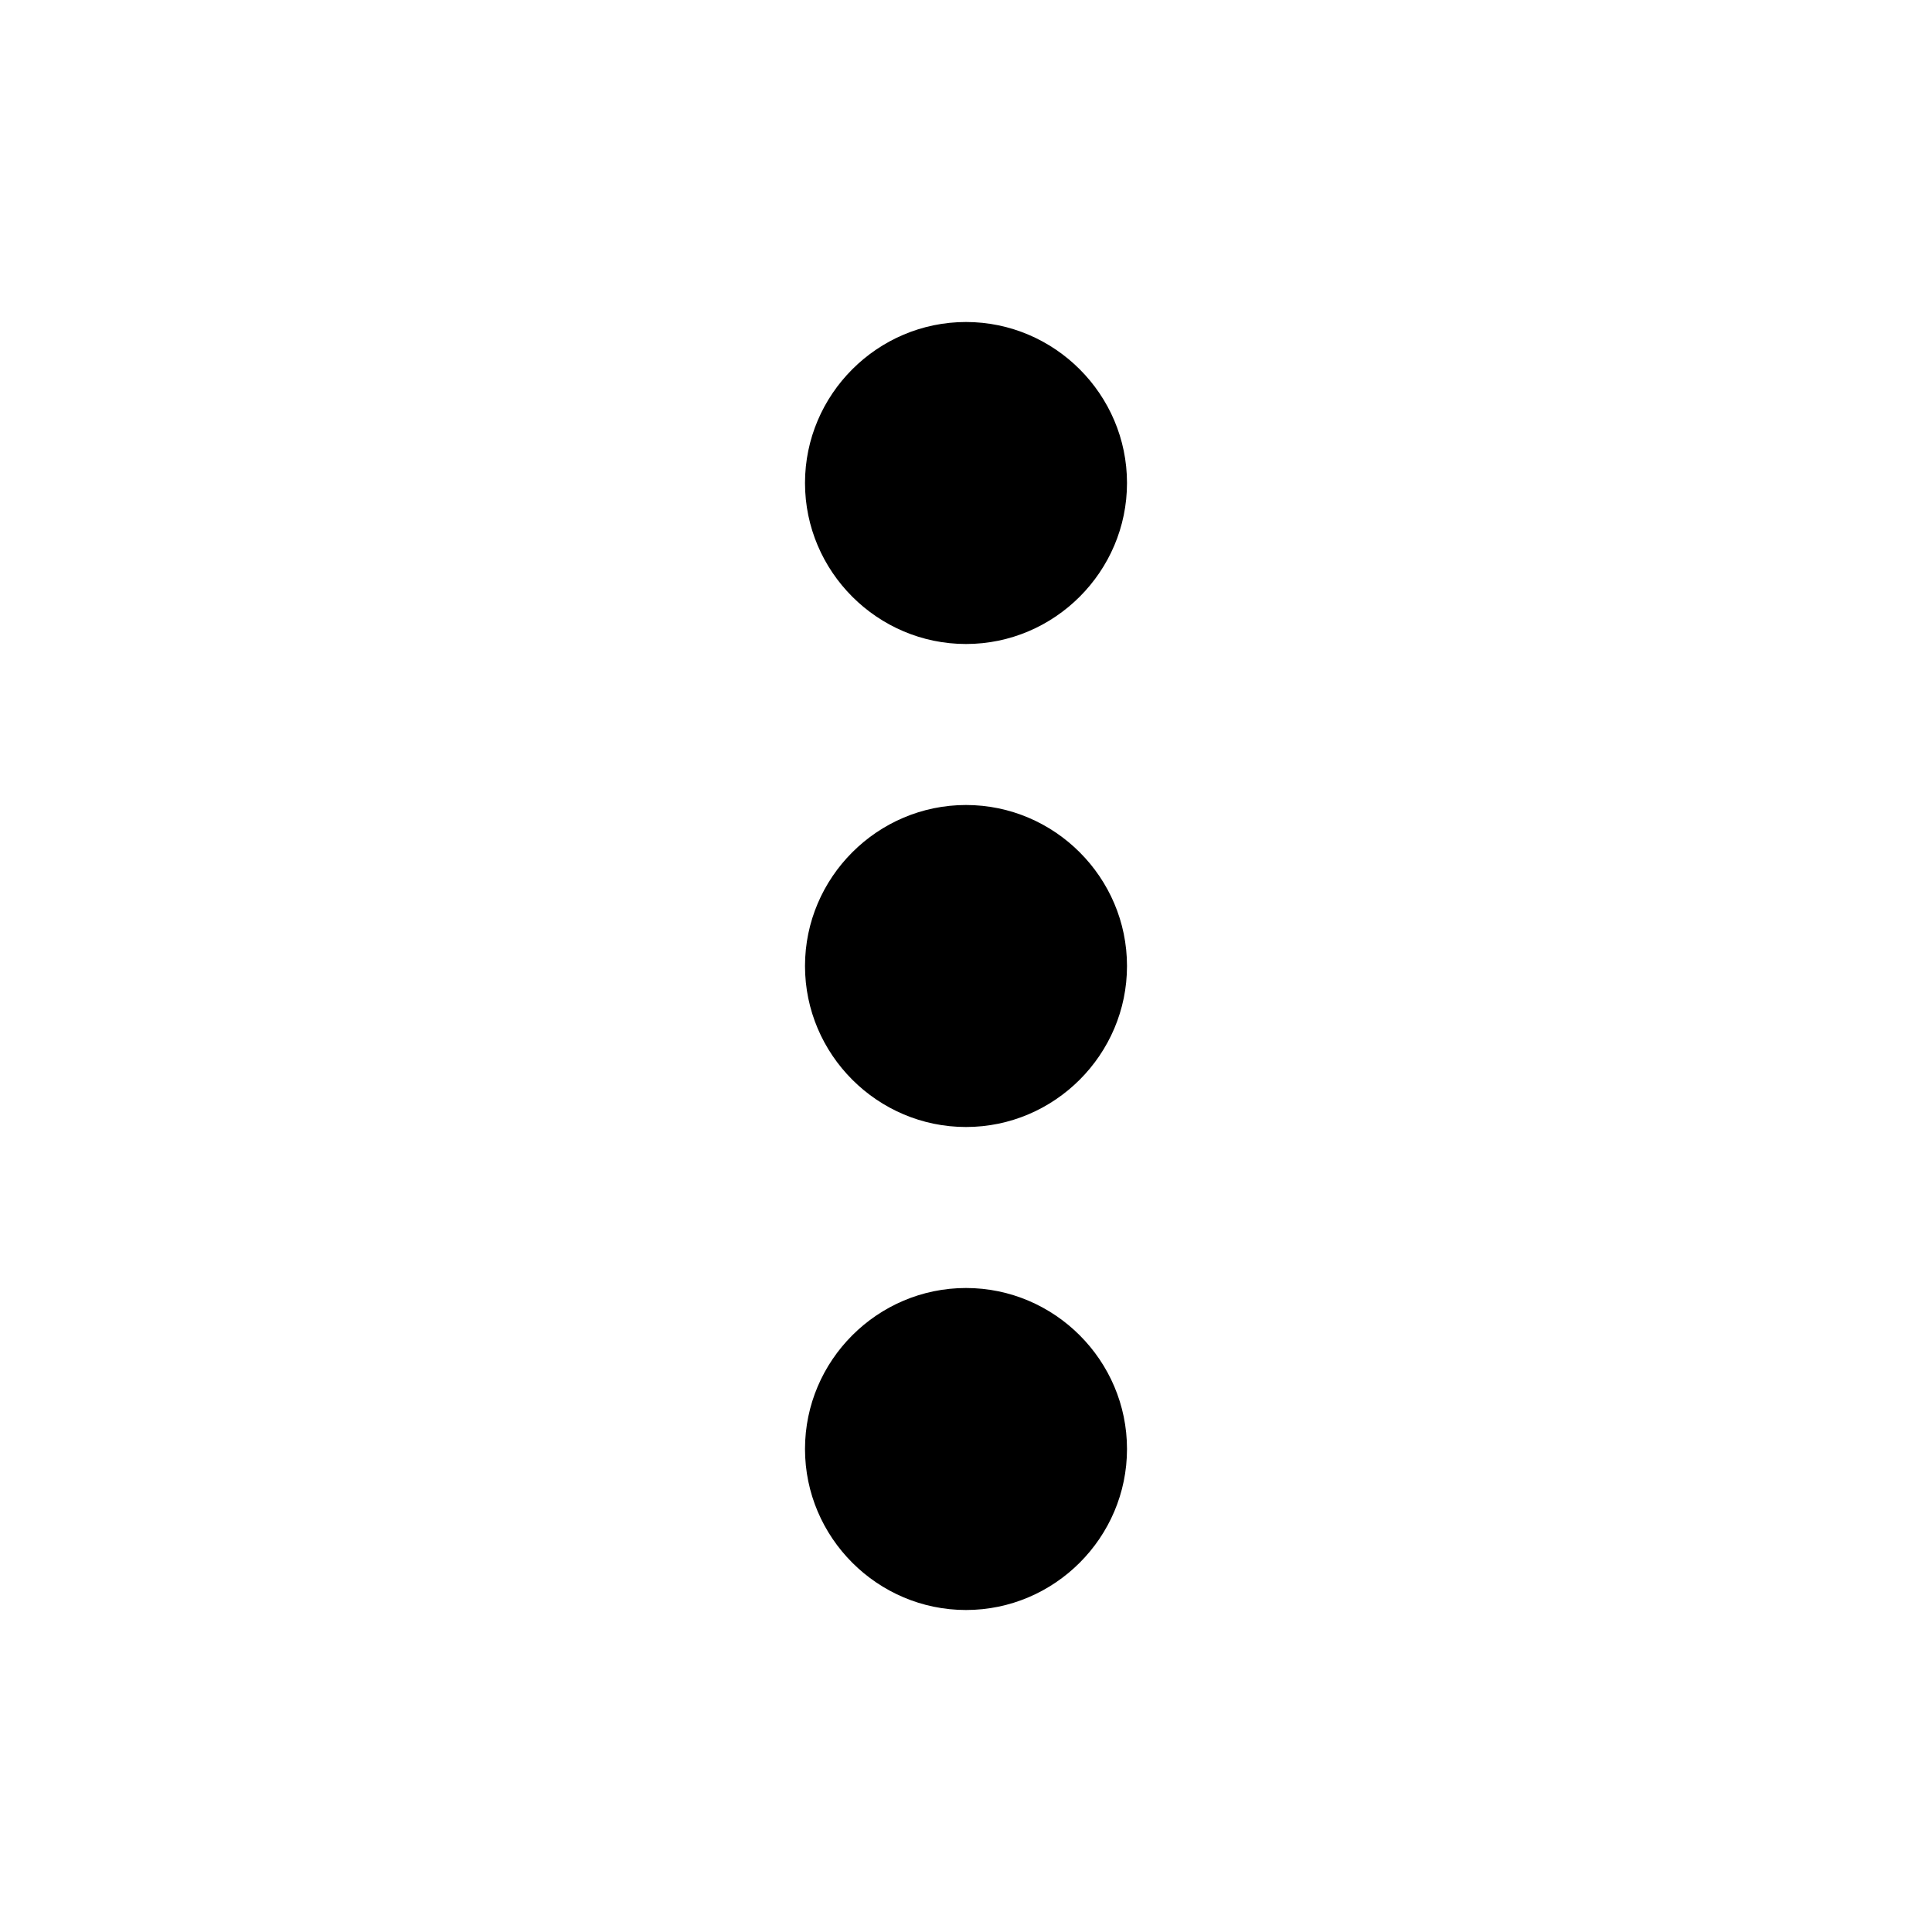
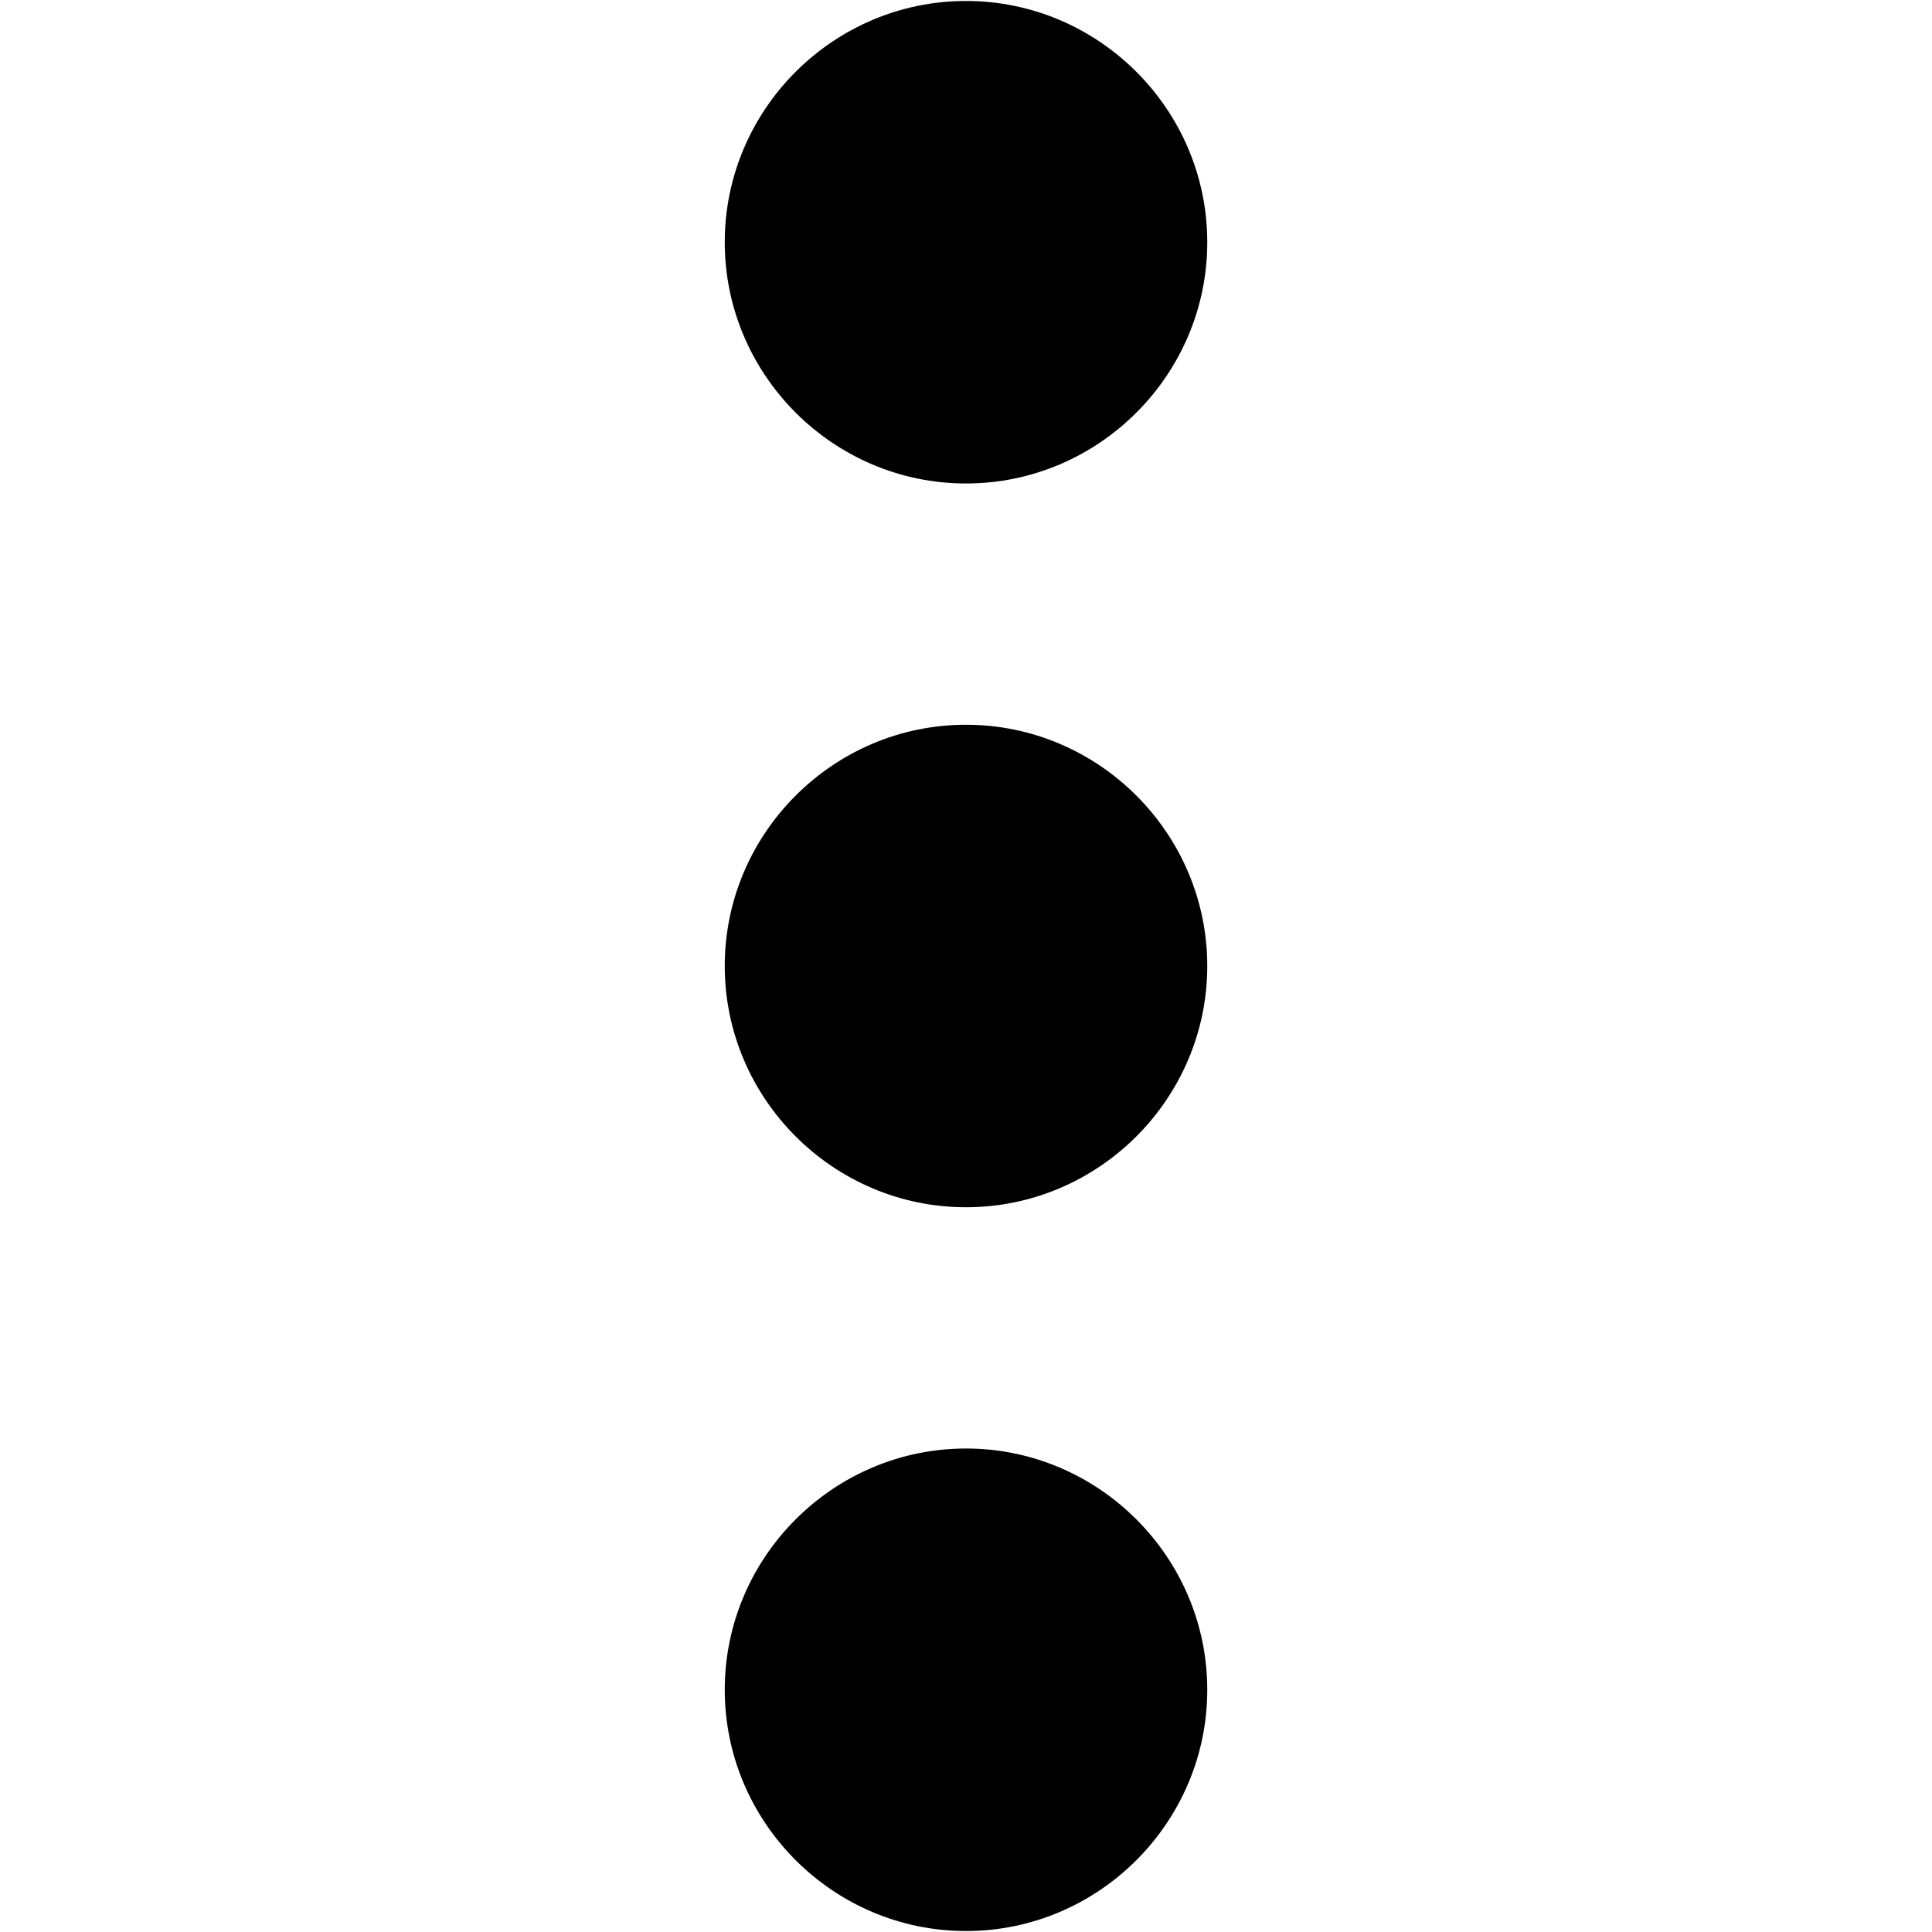
- <svg xmlns="http://www.w3.org/2000/svg" width="1000" height="1000" fill="none">
-   <path d="M500 416.667c-45.833 0-83.333 37.5-83.333 83.333s37.5 83.333 83.333 83.333c45.834 0 83.334-37.5 83.334-83.333s-37.5-83.333-83.334-83.333zm0-250c-45.833 0-83.333 37.5-83.333 83.333s37.5 83.333 83.333 83.333c45.834 0 83.334-37.5 83.334-83.333s-37.5-83.333-83.334-83.333zm0 500c-45.833 0-83.333 37.5-83.333 83.333s37.5 83.333 83.333 83.333c45.834 0 83.334-37.5 83.334-83.333s-37.5-83.333-83.334-83.333z" fill="#000" />
+ <svg xmlns="http://www.w3.org/2000/svg" viewBox="0 0 1000 1000">
+   <path fill="none" d="M0 0h1000v1000H0z" />
+   <path d="M500 375.13c-68.68 0-124.87 56.19-124.87 124.87S431.32 624.87 500 624.87 624.88 568.68 624.88 500 568.68 375.13 500 375.13zM500 .5c-68.68 0-124.87 56.19-124.87 124.87S431.32 250.25 500 250.25s124.88-56.19 124.88-124.87S568.68.5 500 .5zm0 749.25c-68.68 0-124.87 56.19-124.87 124.87S431.32 999.5 500 999.5s124.88-56.19 124.88-124.87S568.68 749.75 500 749.75z" />
</svg>
